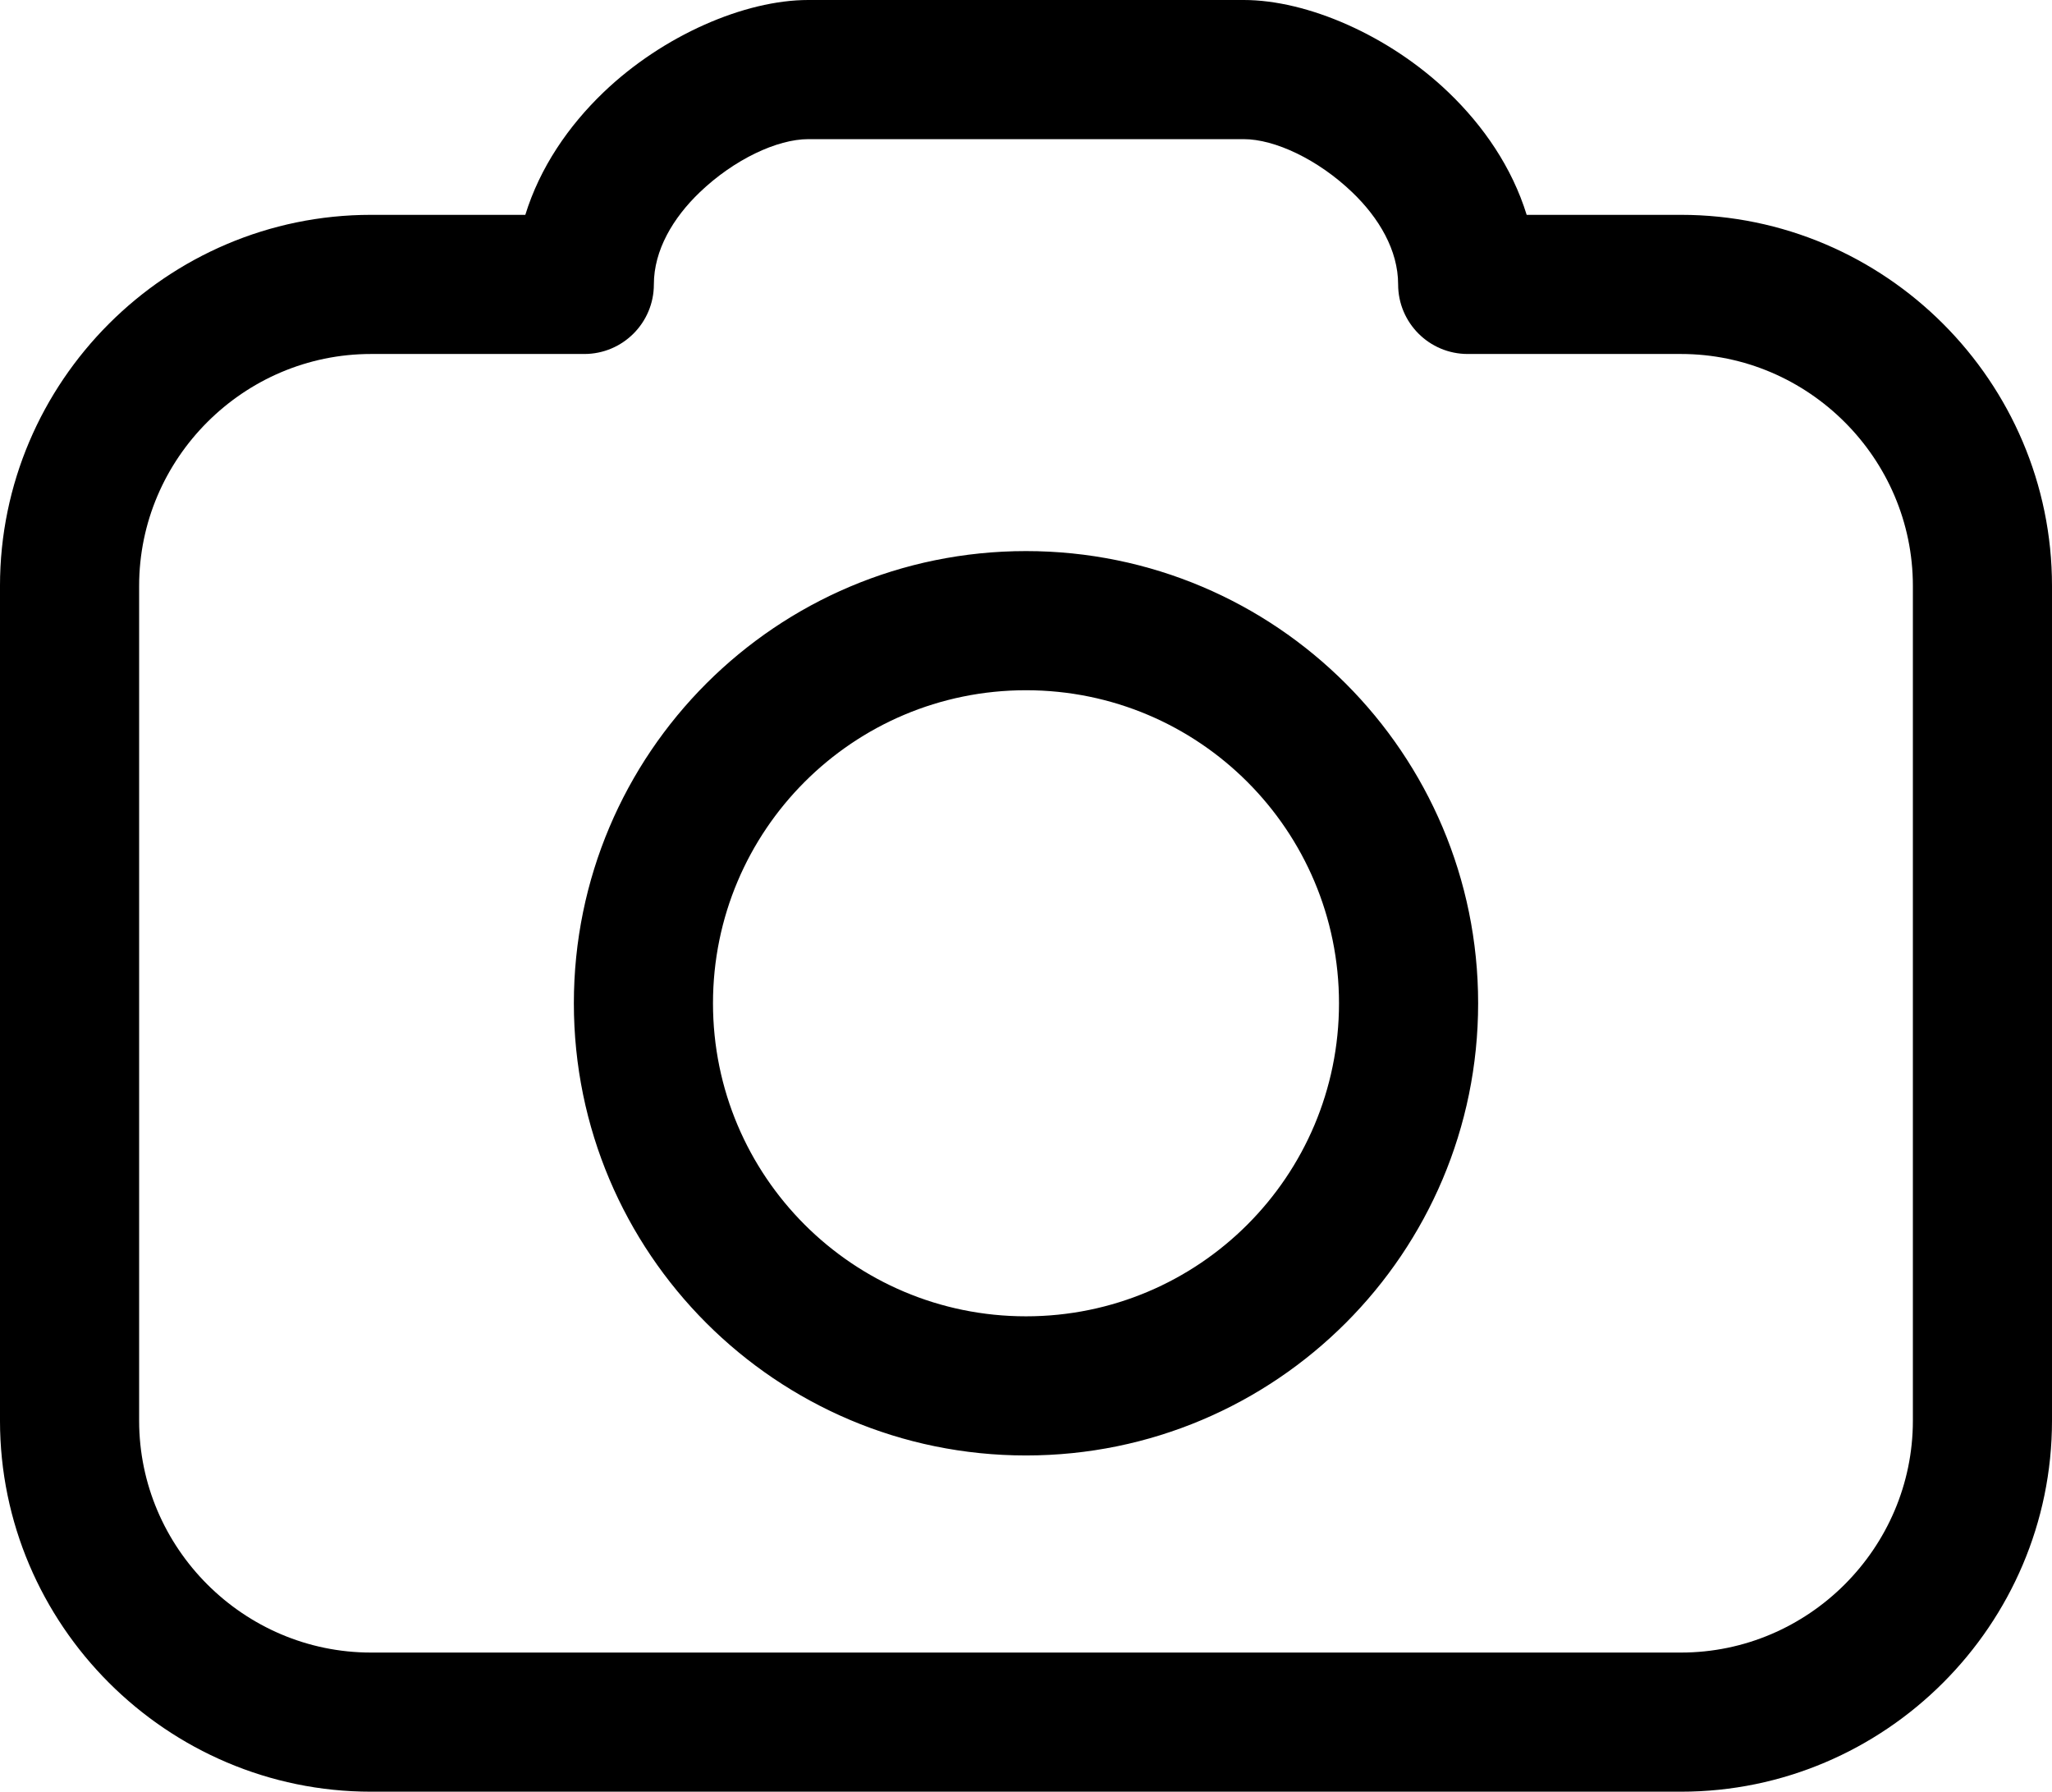
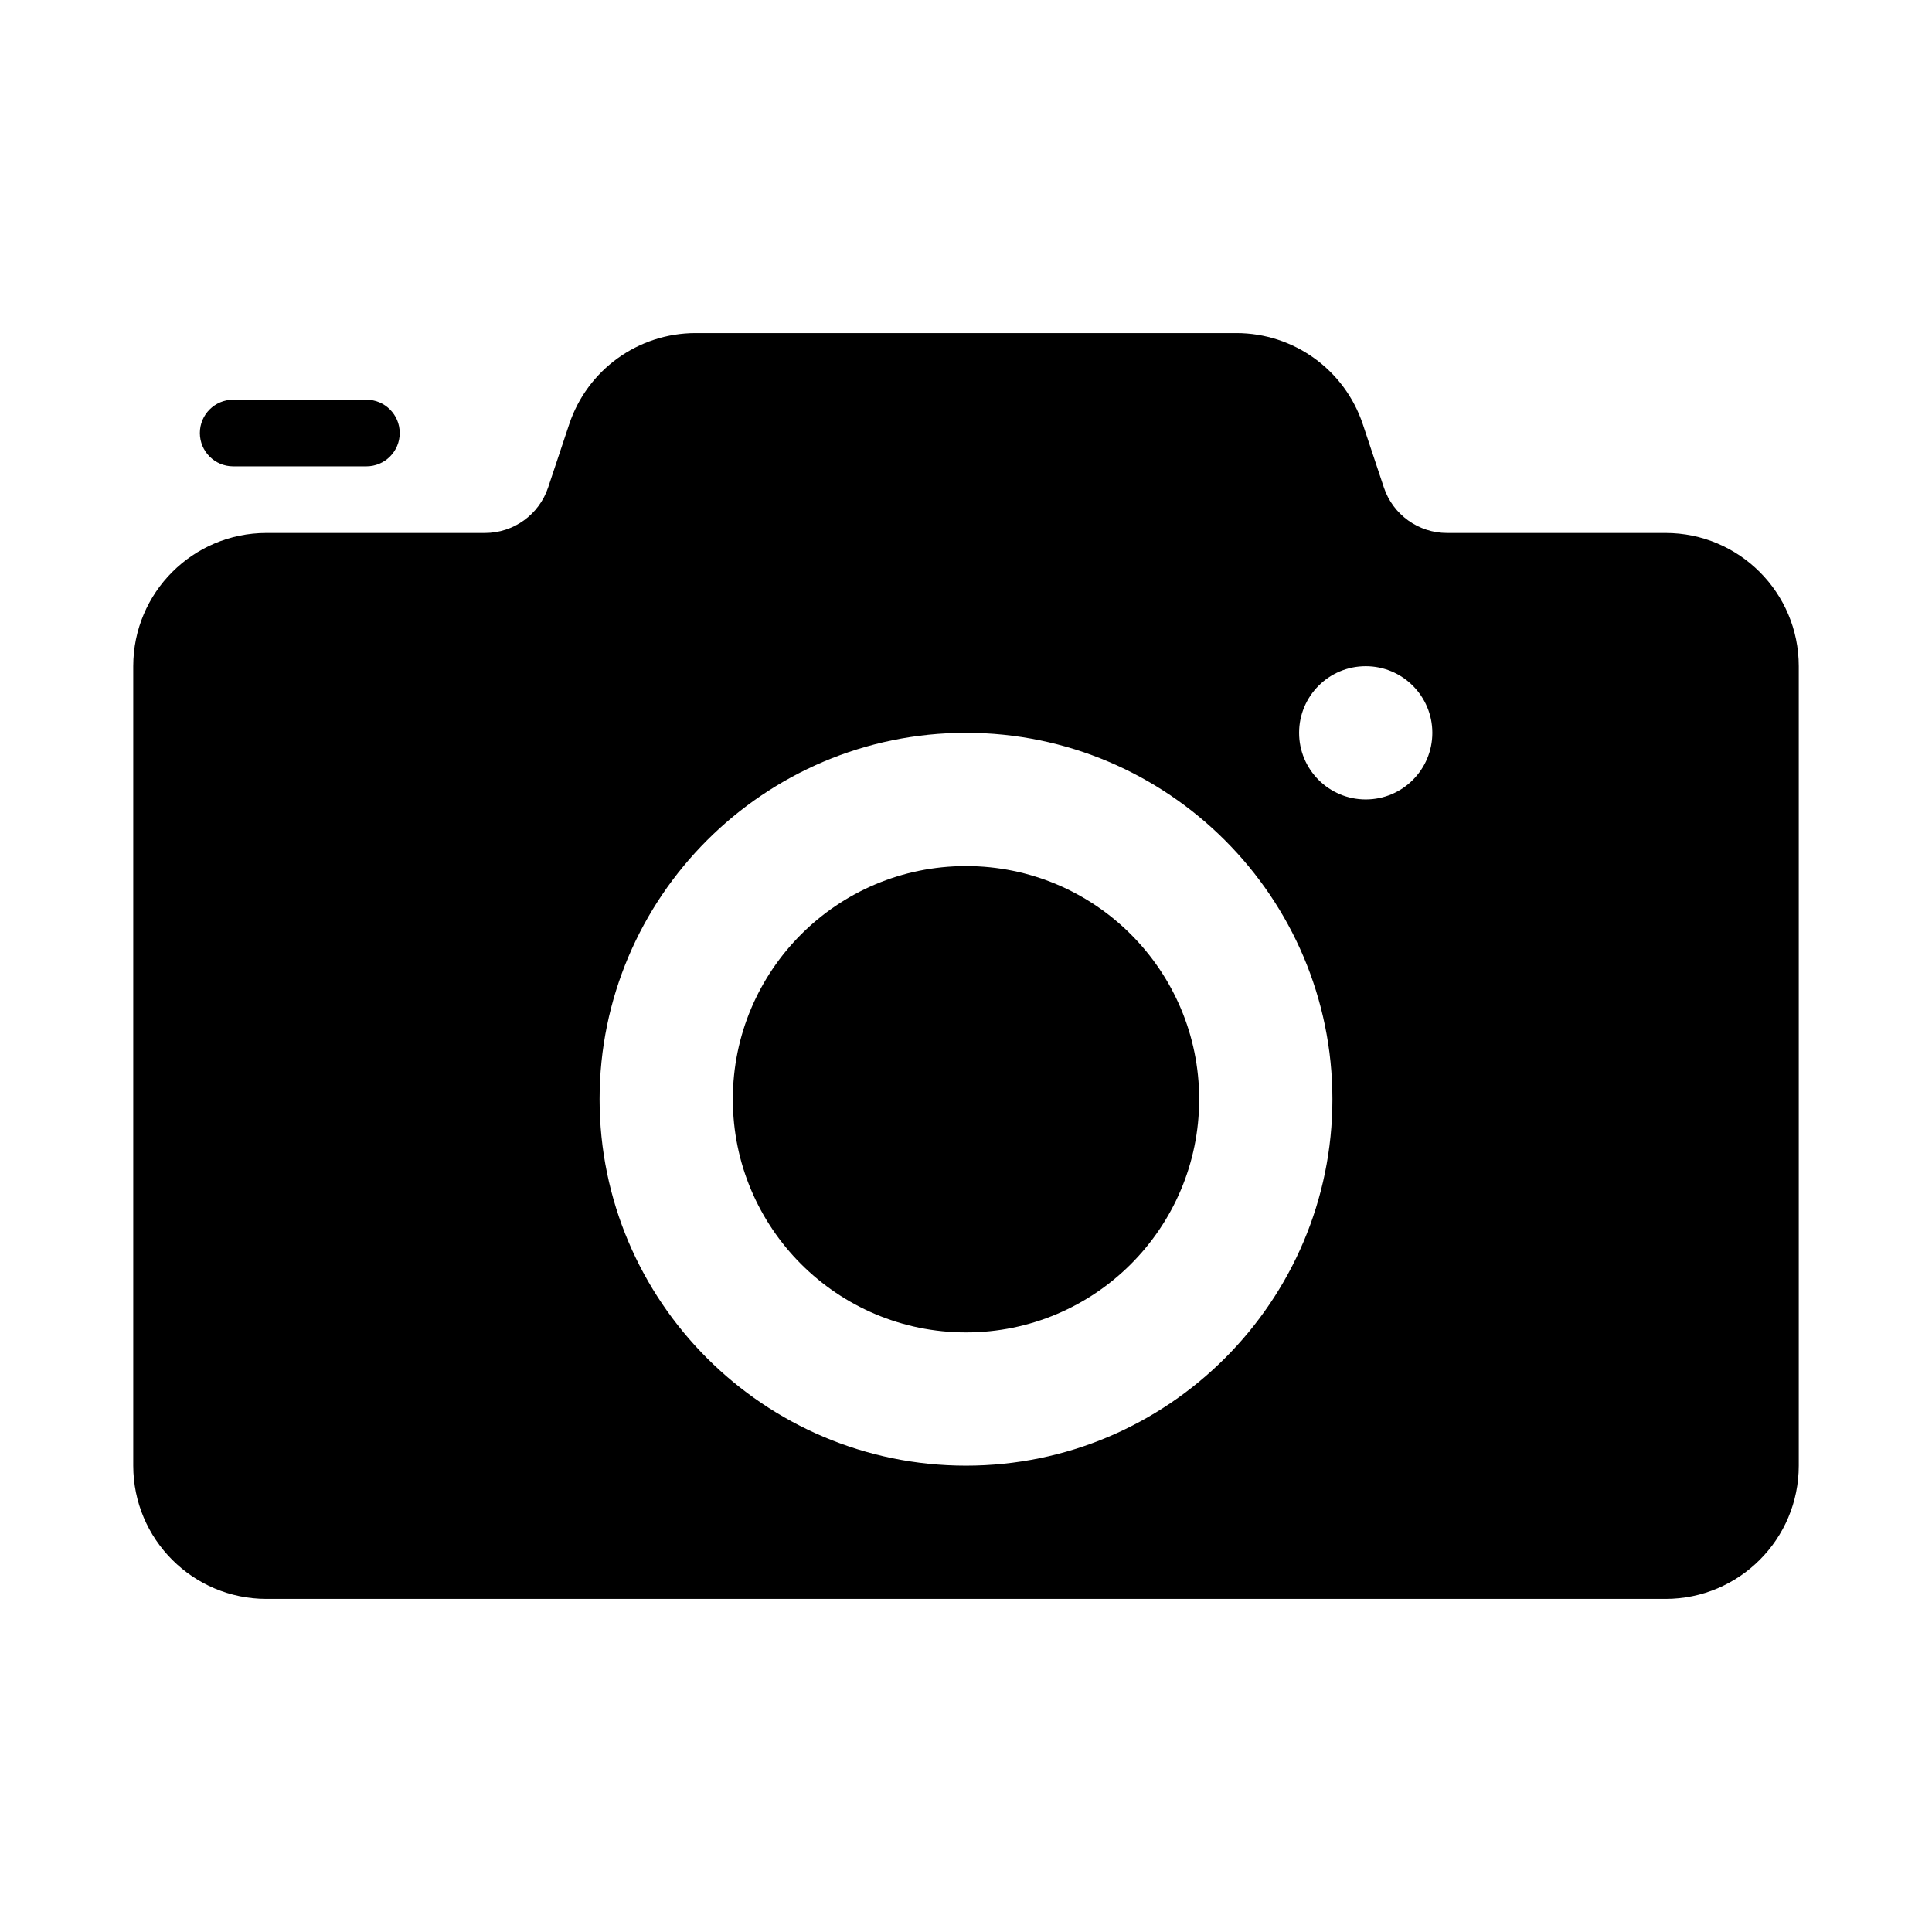
- <svg xmlns="http://www.w3.org/2000/svg" width="83.253" height="72.684" fill-rule="evenodd" clip-rule="evenodd" image-rendering="optimizeQuality" shape-rendering="geometricPrecision" text-rendering="geometricPrecision" viewBox="0 0 2191.85 1913.6">
-   <path fill-rule="nonzero" d="M1630.73 229.46l164.86 0c109.04,0 208.13,44.58 279.91,116.35 71.77,71.77 116.35,170.89 116.35,279.9l0 891.63c0,109.04 -44.57,208.13 -116.34,279.9 -71.77,71.78 -170.88,116.36 -279.92,116.36l-1399.34 0c-109.04,0 -208.13,-44.58 -279.9,-116.36 -71.78,-71.77 -116.36,-170.86 -116.36,-279.9l0 -891.63c0,-109.04 44.58,-208.14 116.36,-279.91 71.77,-71.78 170.86,-116.34 279.9,-116.34l164.87 0c15.58,-50.48 46.02,-94.89 83.46,-130.79 63.66,-61.08 151.05,-98.67 218.71,-98.67l465.25 0c67.66,0 155.06,37.59 218.71,98.67 37.43,35.9 67.87,80.31 83.47,130.79zm-534.81 359.12c133.33,0 254.1,54.07 341.49,141.46 87.4,87.4 141.47,208.16 141.47,341.5 0,133.33 -54.07,254.09 -141.47,341.49 -87.41,87.39 -208.14,141.46 -341.49,141.46 -133.35,0 -254.08,-54.07 -341.49,-141.46 -87.39,-87.41 -141.46,-208.15 -141.46,-341.49 0,-133.35 54.07,-254.09 141.46,-341.5 87.39,-87.39 208.16,-141.46 341.49,-141.46zm236.44 246.52c-60.49,-60.49 -144.09,-97.9 -236.44,-97.9 -92.34,0 -175.95,37.41 -236.44,97.9 -60.47,60.49 -97.9,144.1 -97.9,236.44 0,92.33 37.43,175.95 97.9,236.43 60.49,60.48 144.1,97.91 236.44,97.91 92.33,0 175.95,-37.43 236.44,-97.91 60.49,-60.48 97.9,-144.09 97.9,-236.43 0,-92.35 -37.41,-175.95 -97.9,-236.44zm463.23 -457.03l-227.87 0c-41.03,0 -74.3,-33.27 -74.3,-74.3 0,-36.68 -20.59,-71.15 -48.91,-98.3 -36.67,-35.19 -82.85,-56.85 -115.96,-56.85l-465.25 0c-33.11,0 -79.29,21.66 -115.96,56.85 -28.32,27.16 -48.91,61.62 -48.91,98.3 0,41.03 -33.27,74.3 -74.3,74.3l-227.87 0c-68.04,0 -129.95,27.89 -174.85,72.79 -44.9,44.91 -72.8,106.82 -72.8,174.86l0 891.63c0,68.02 27.9,129.95 72.8,174.85 44.91,44.9 106.82,72.8 174.85,72.8l1399.34 0c68.04,0 129.97,-27.9 174.86,-72.8 44.91,-44.91 72.79,-106.81 72.79,-174.85l0 -891.63c0,-68.02 -27.89,-129.95 -72.8,-174.84 -44.91,-44.91 -106.82,-72.81 -174.85,-72.81z" />
+ <svg xmlns="http://www.w3.org/2000/svg" id="Layer_1" x="0" y="0" version="1.1" viewBox="0 0 29 29" xml:space="preserve">
+   <circle cx="14.5" cy="16.5" r="3.5" />
+   <path d="M25 8h-3.279a1 1 0 0 1-.949-.684l-.316-.949A2 2 0 0 0 18.558 5h-8.117a2 2 0 0 0-1.897 1.368l-.316.948A1 1 0 0 1 7.279 8H4a2 2 0 0 0-2 2v12a2 2 0 0 0 2 2h21a2 2 0 0 0 2-2V10a2 2 0 0 0-2-2zM14.5 22C11.468 22 9 19.532 9 16.5s2.468-5.5 5.5-5.5 5.5 2.468 5.5 5.5-2.468 5.5-5.5 5.5zm6-10a1 1 0 1 1 0-2 1 1 0 0 1 0 2z" />
+   <path d="M5.5 7h-2a.5.5 0 0 1 0-1h2a.5.5 0 0 1 0 1z" />
</svg>
